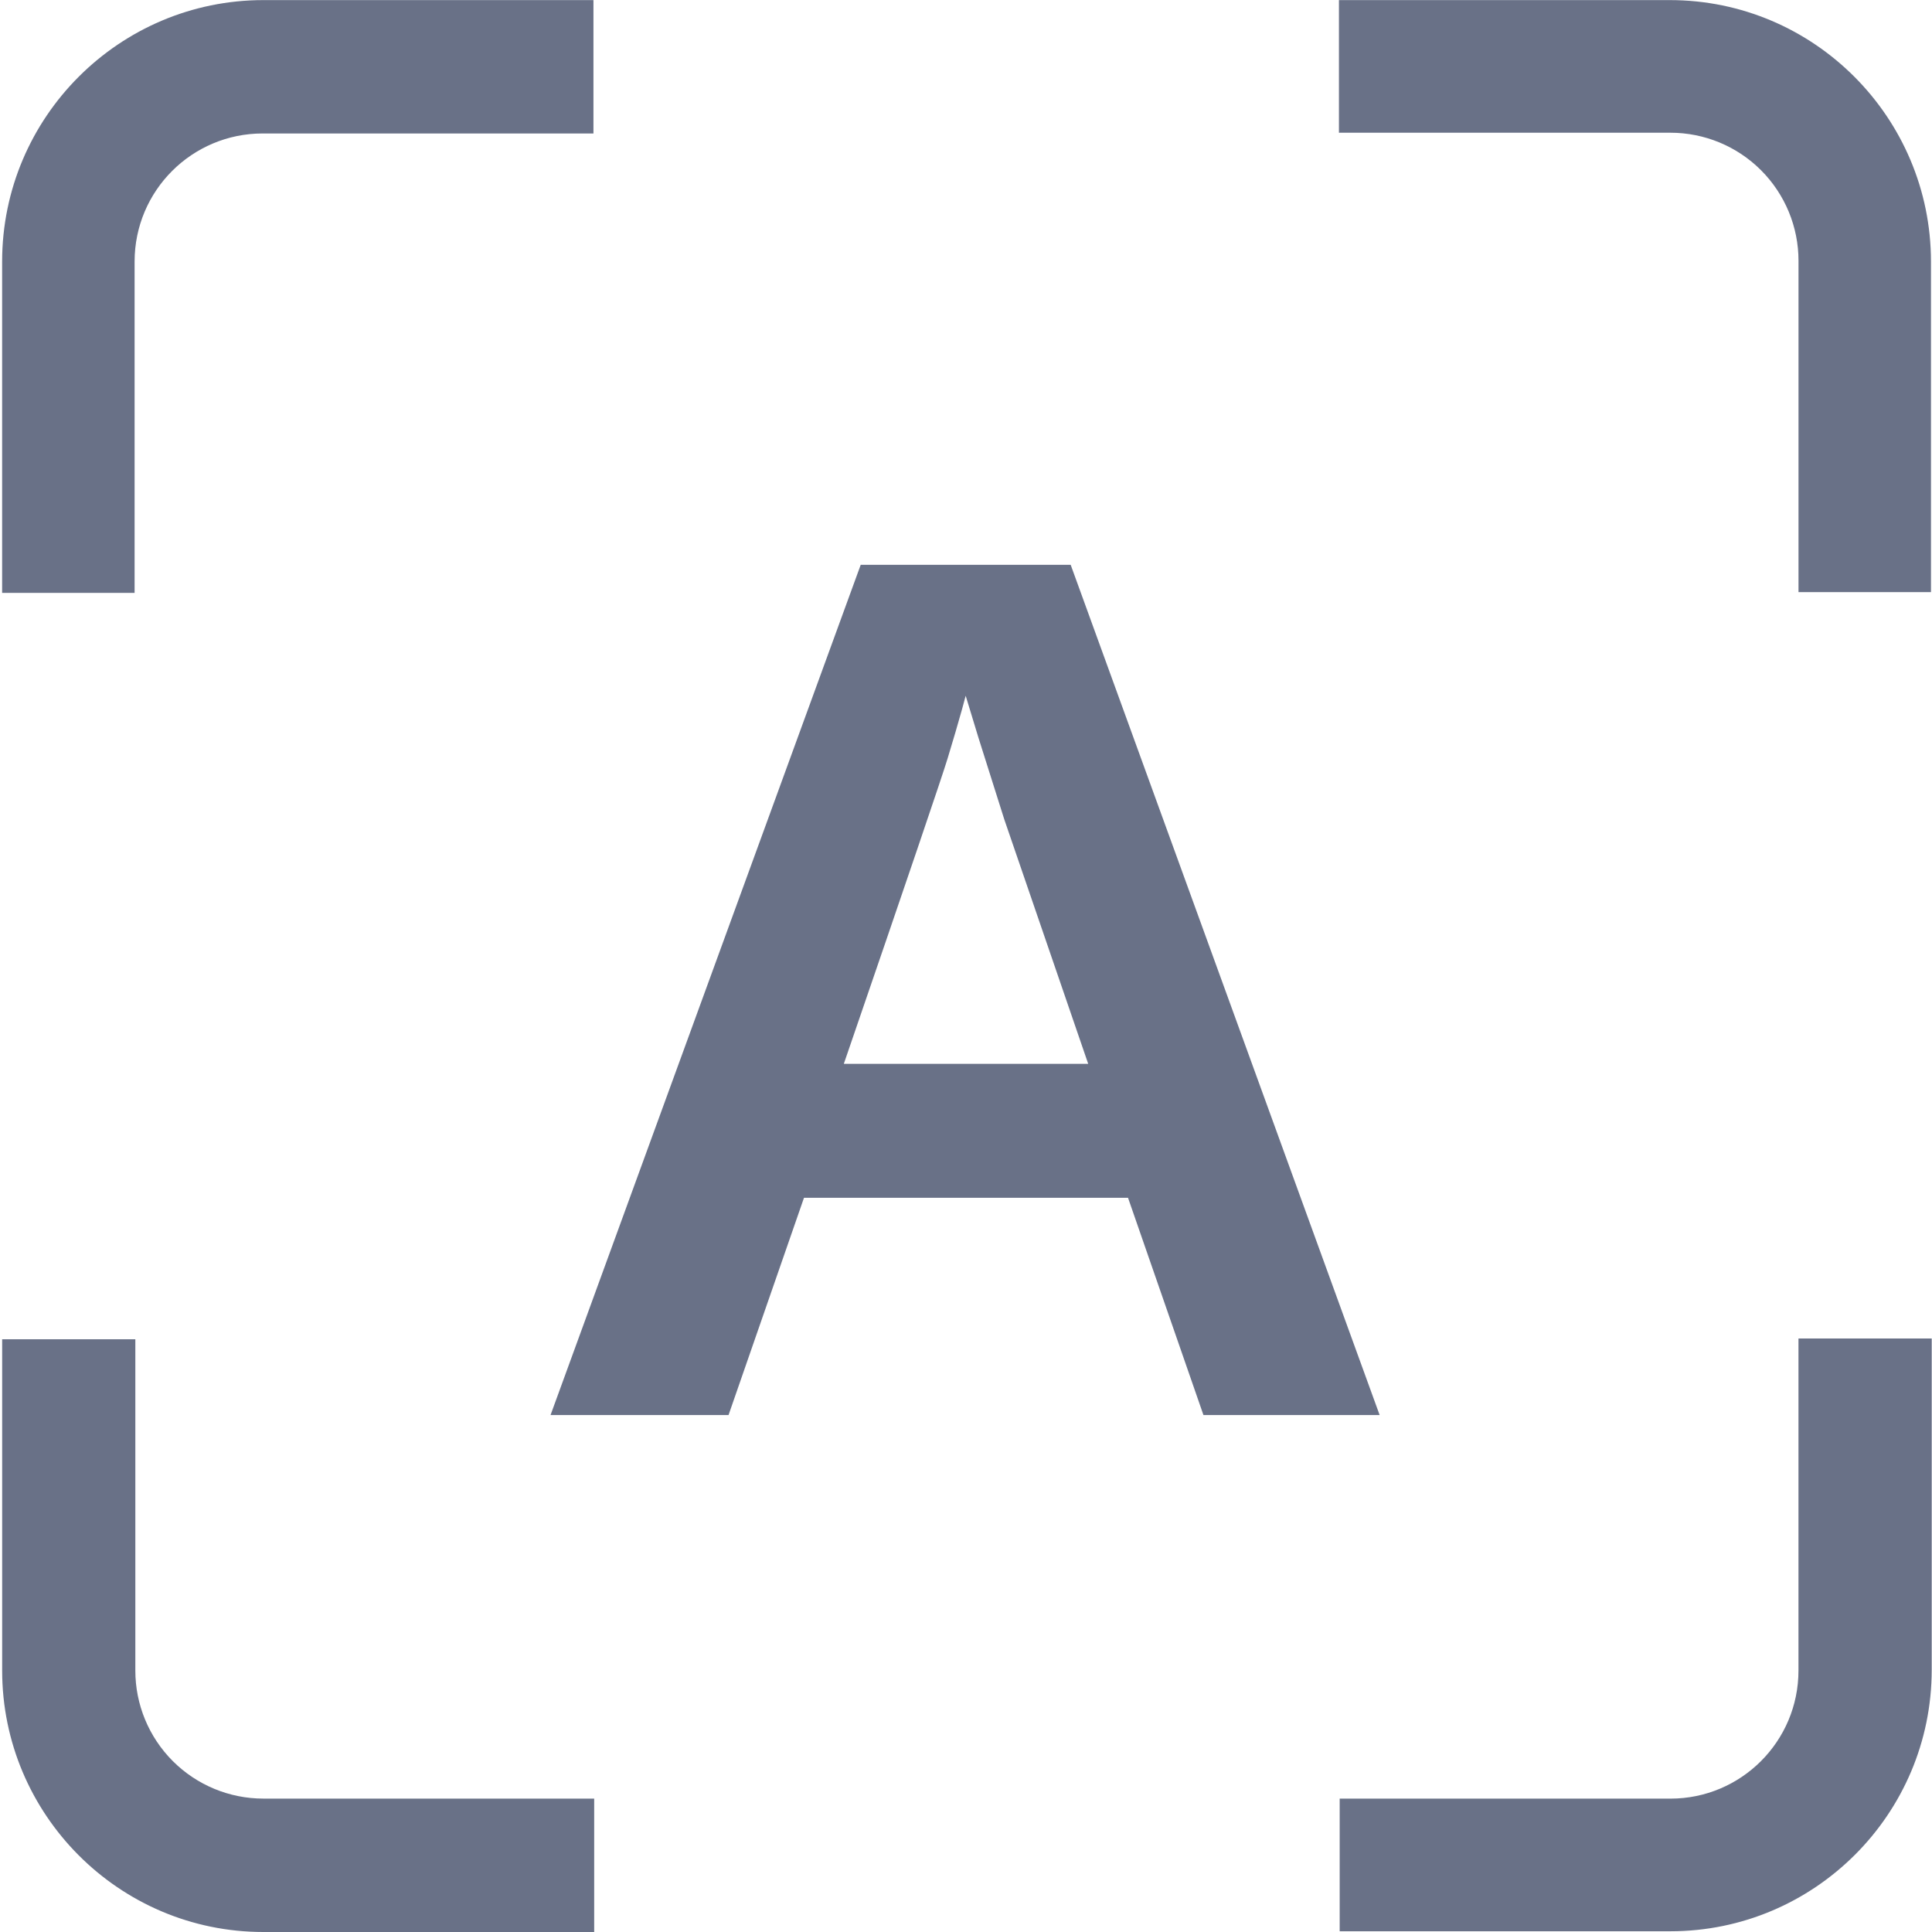
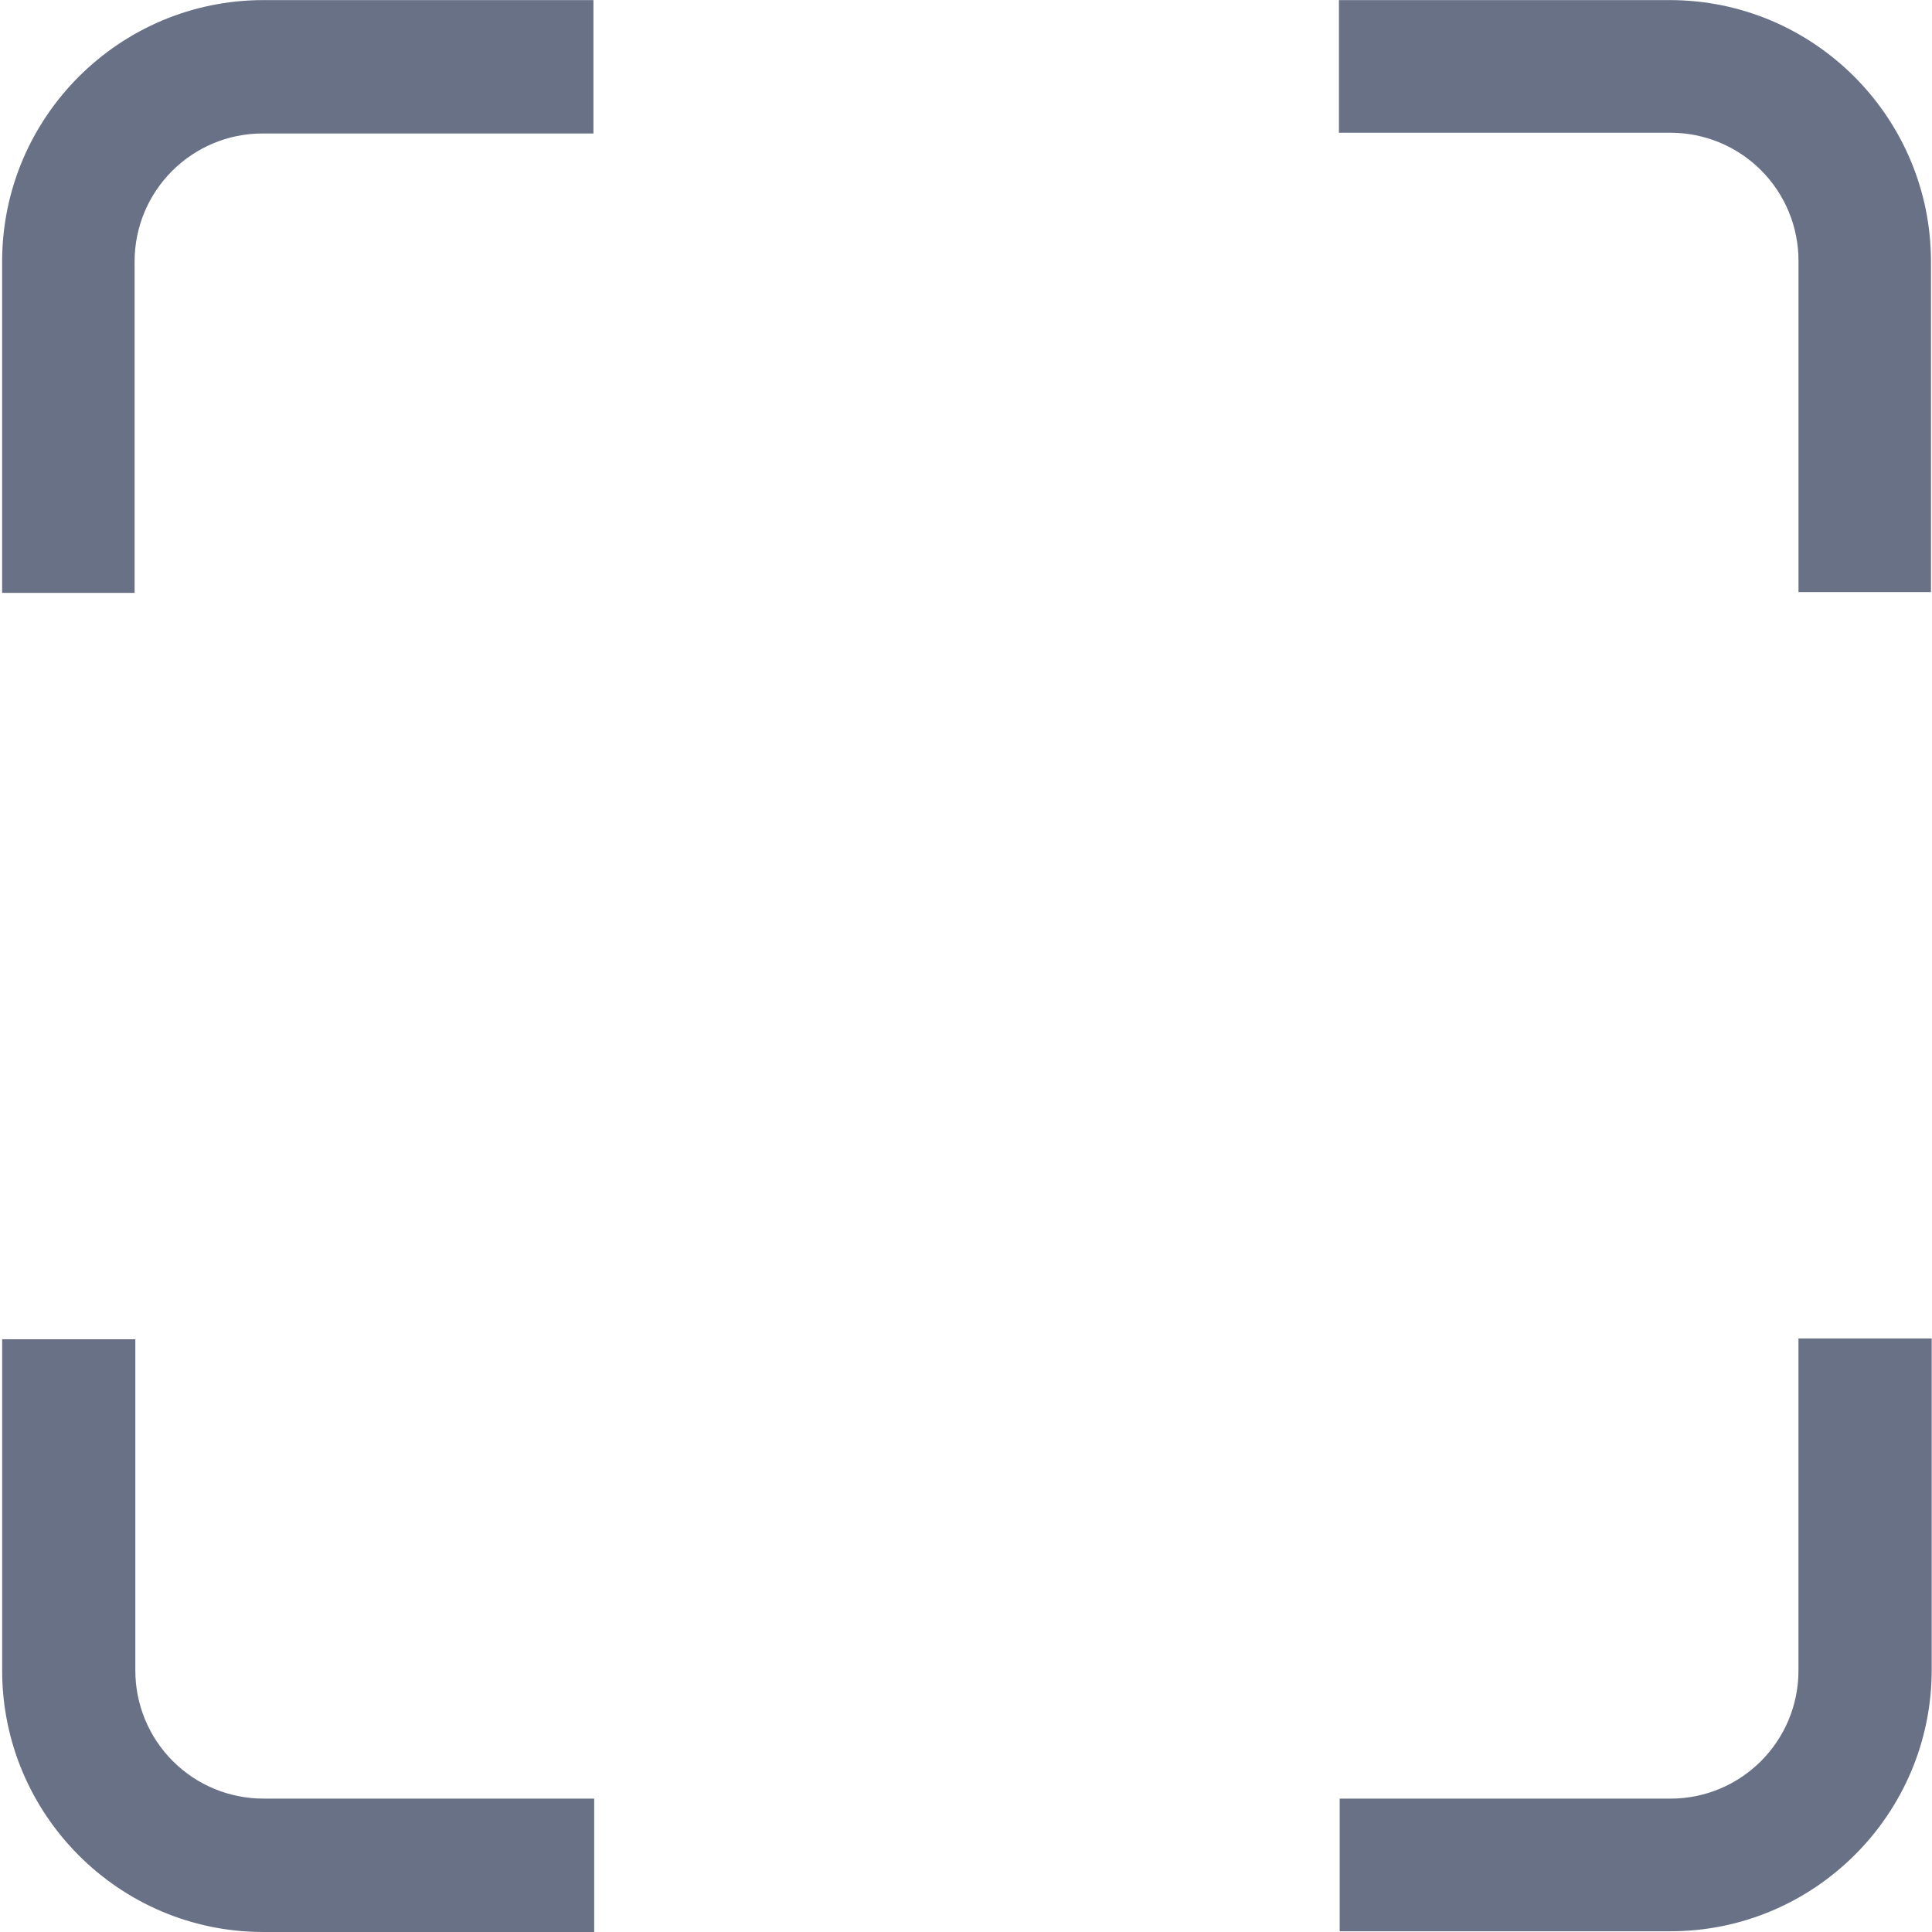
<svg xmlns="http://www.w3.org/2000/svg" width="24" height="24" viewBox="0 0 1024 1024" fill="none">
  <path d="M710.059 70.349h175.343a67.84 67.84 0 0 1 67.84 67.925v175.548h70.212V138.667c0-76.254-61.884-138.615-138.445-138.615H709.666v70.315h0.393zM71.339 313.822V138.667c0-37.717 30.549-67.925 67.84-67.925H314.539V0.051H139.605C63.403 0.051 1.126 62.003 1.126 138.667v175.565H71.339v-0.41z m881.886 395.998v175.565c0 37.717-30.549 67.925-67.84 67.925H710.059v70.298h175.343c76.169 0 138.445-61.952 138.445-138.615V709.427h-70.605v0.393z m-638.293 243.473H139.571a67.84 67.84 0 0 1-67.84-67.925V709.837H1.143v175.565C1.143 961.638 63.027 1024 139.588 1024h175.343v-70.707z" fill="#697187" />
-   <text x="512" y="750" text-anchor="middle" font-family="Arial, Helvetica, sans-serif" font-size="655" font-weight="700" fill="#697187">A</text>
</svg>
